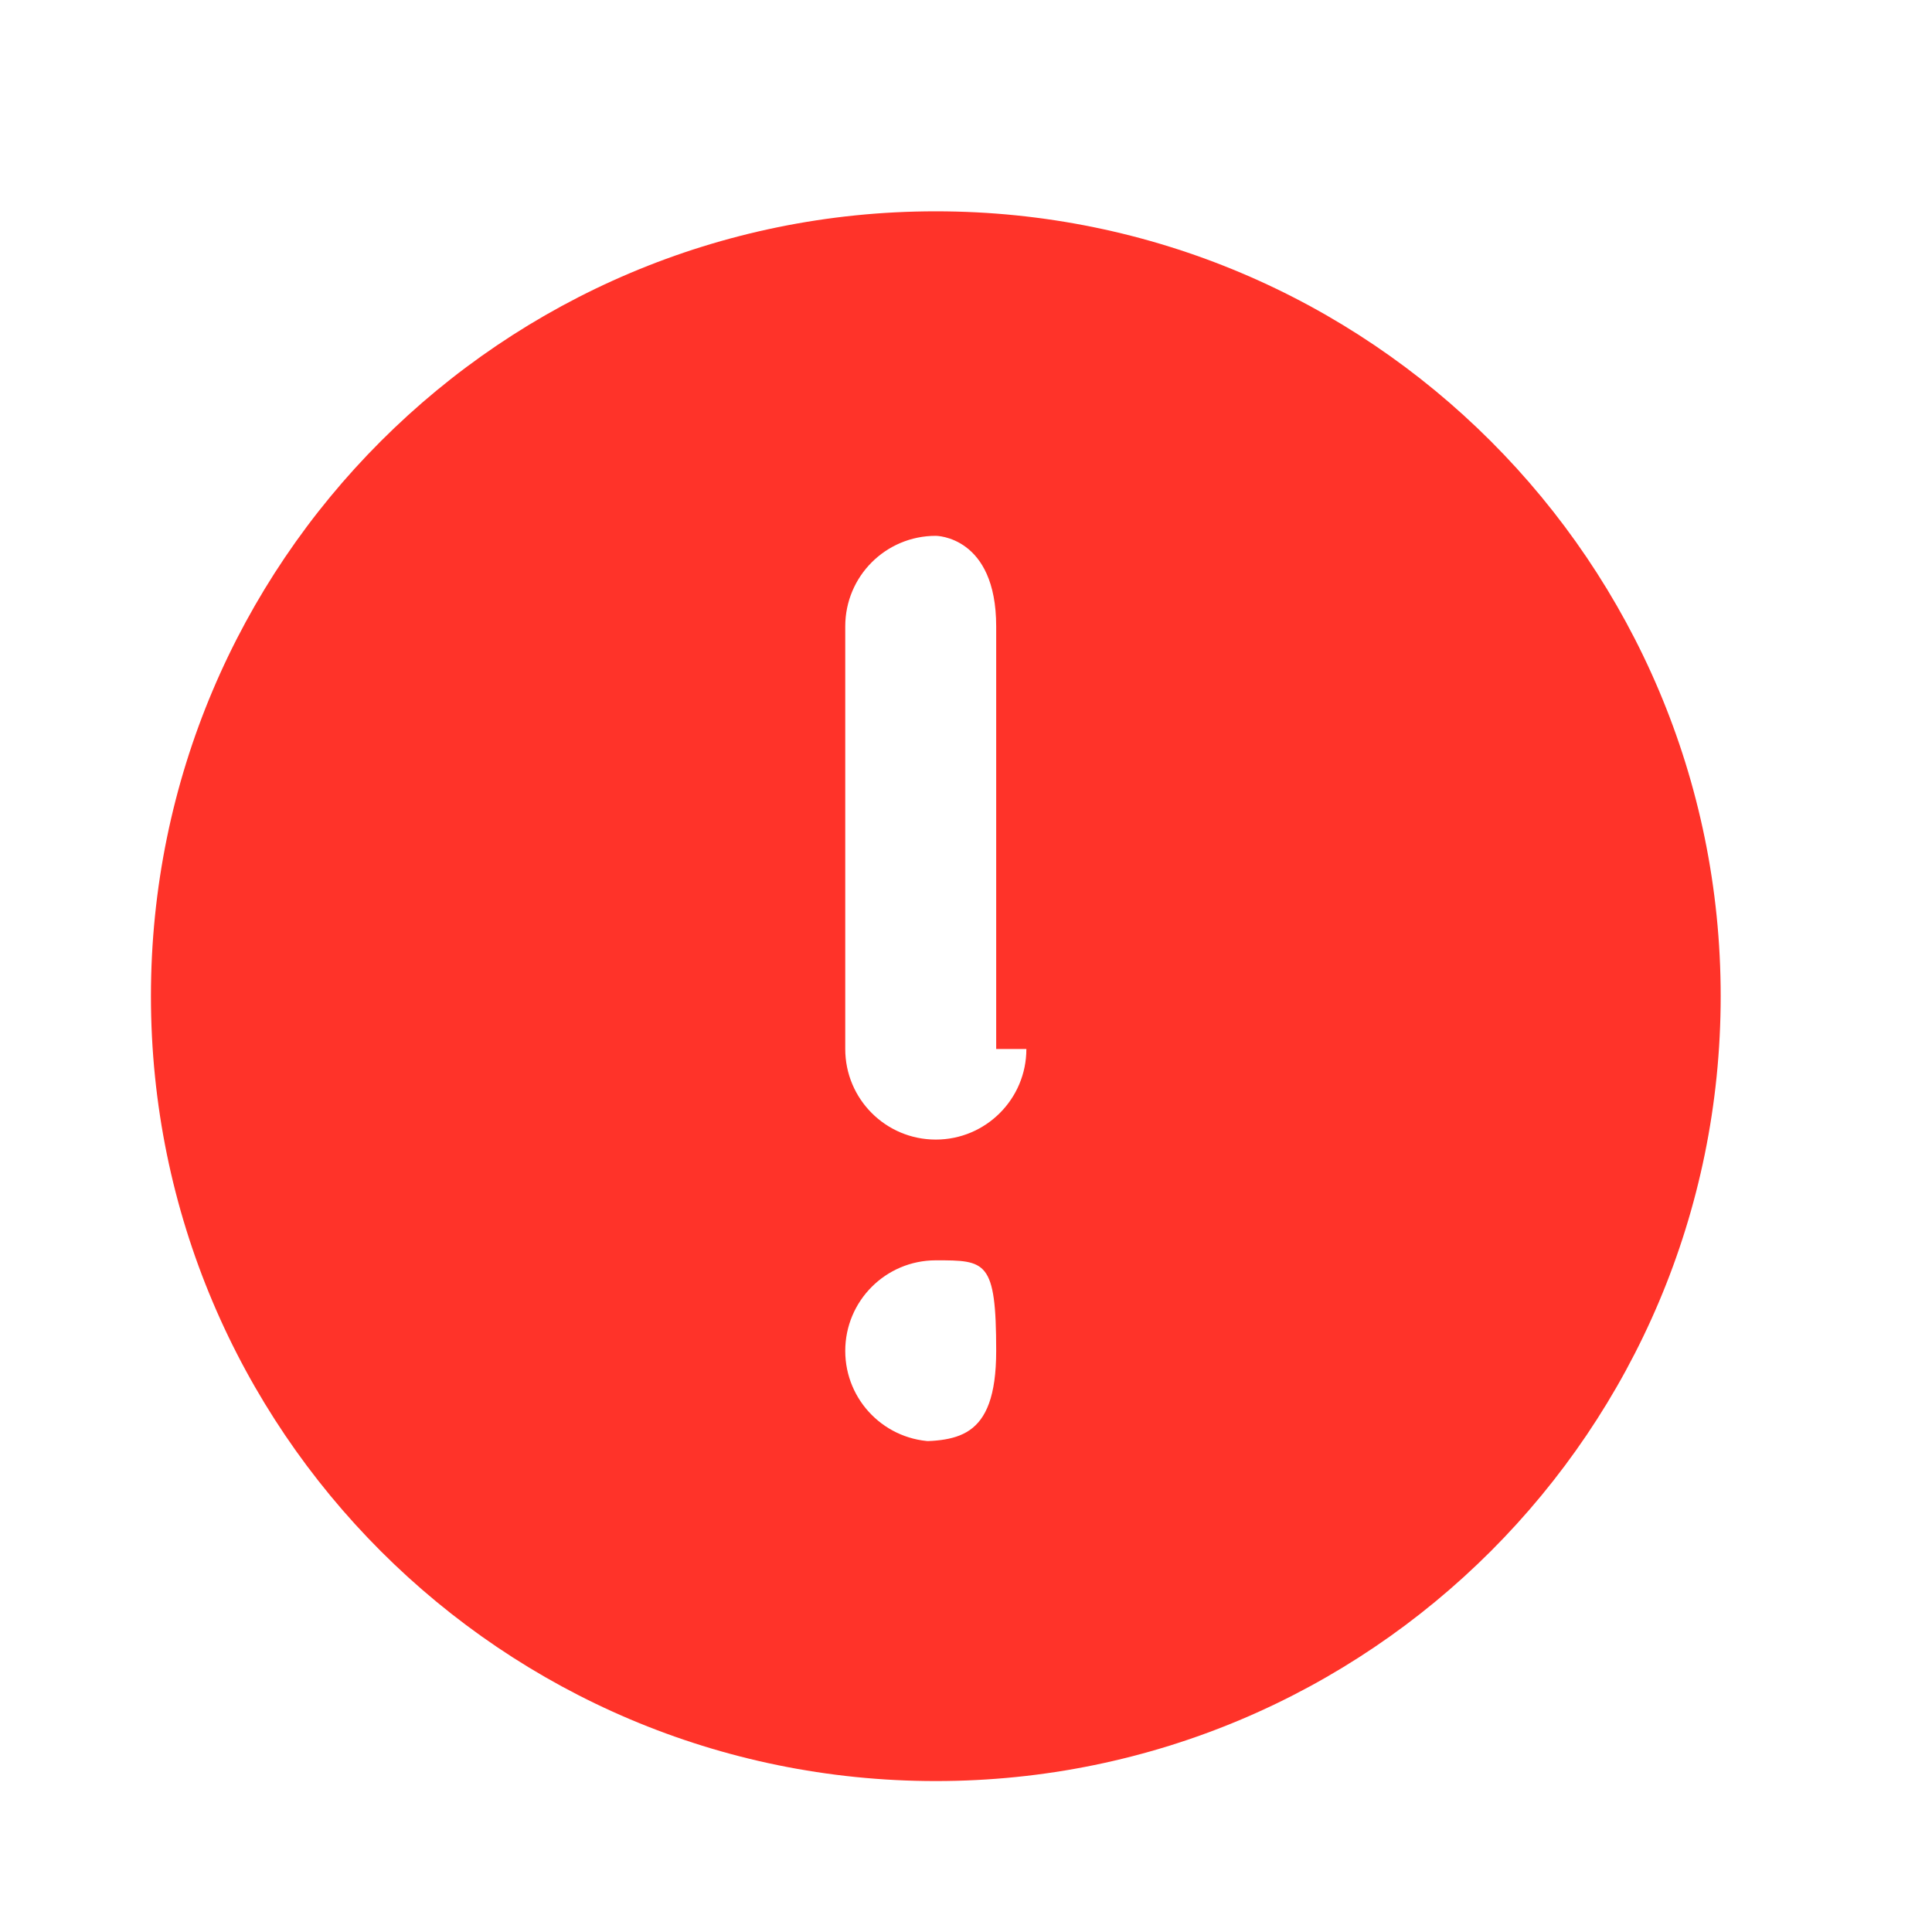
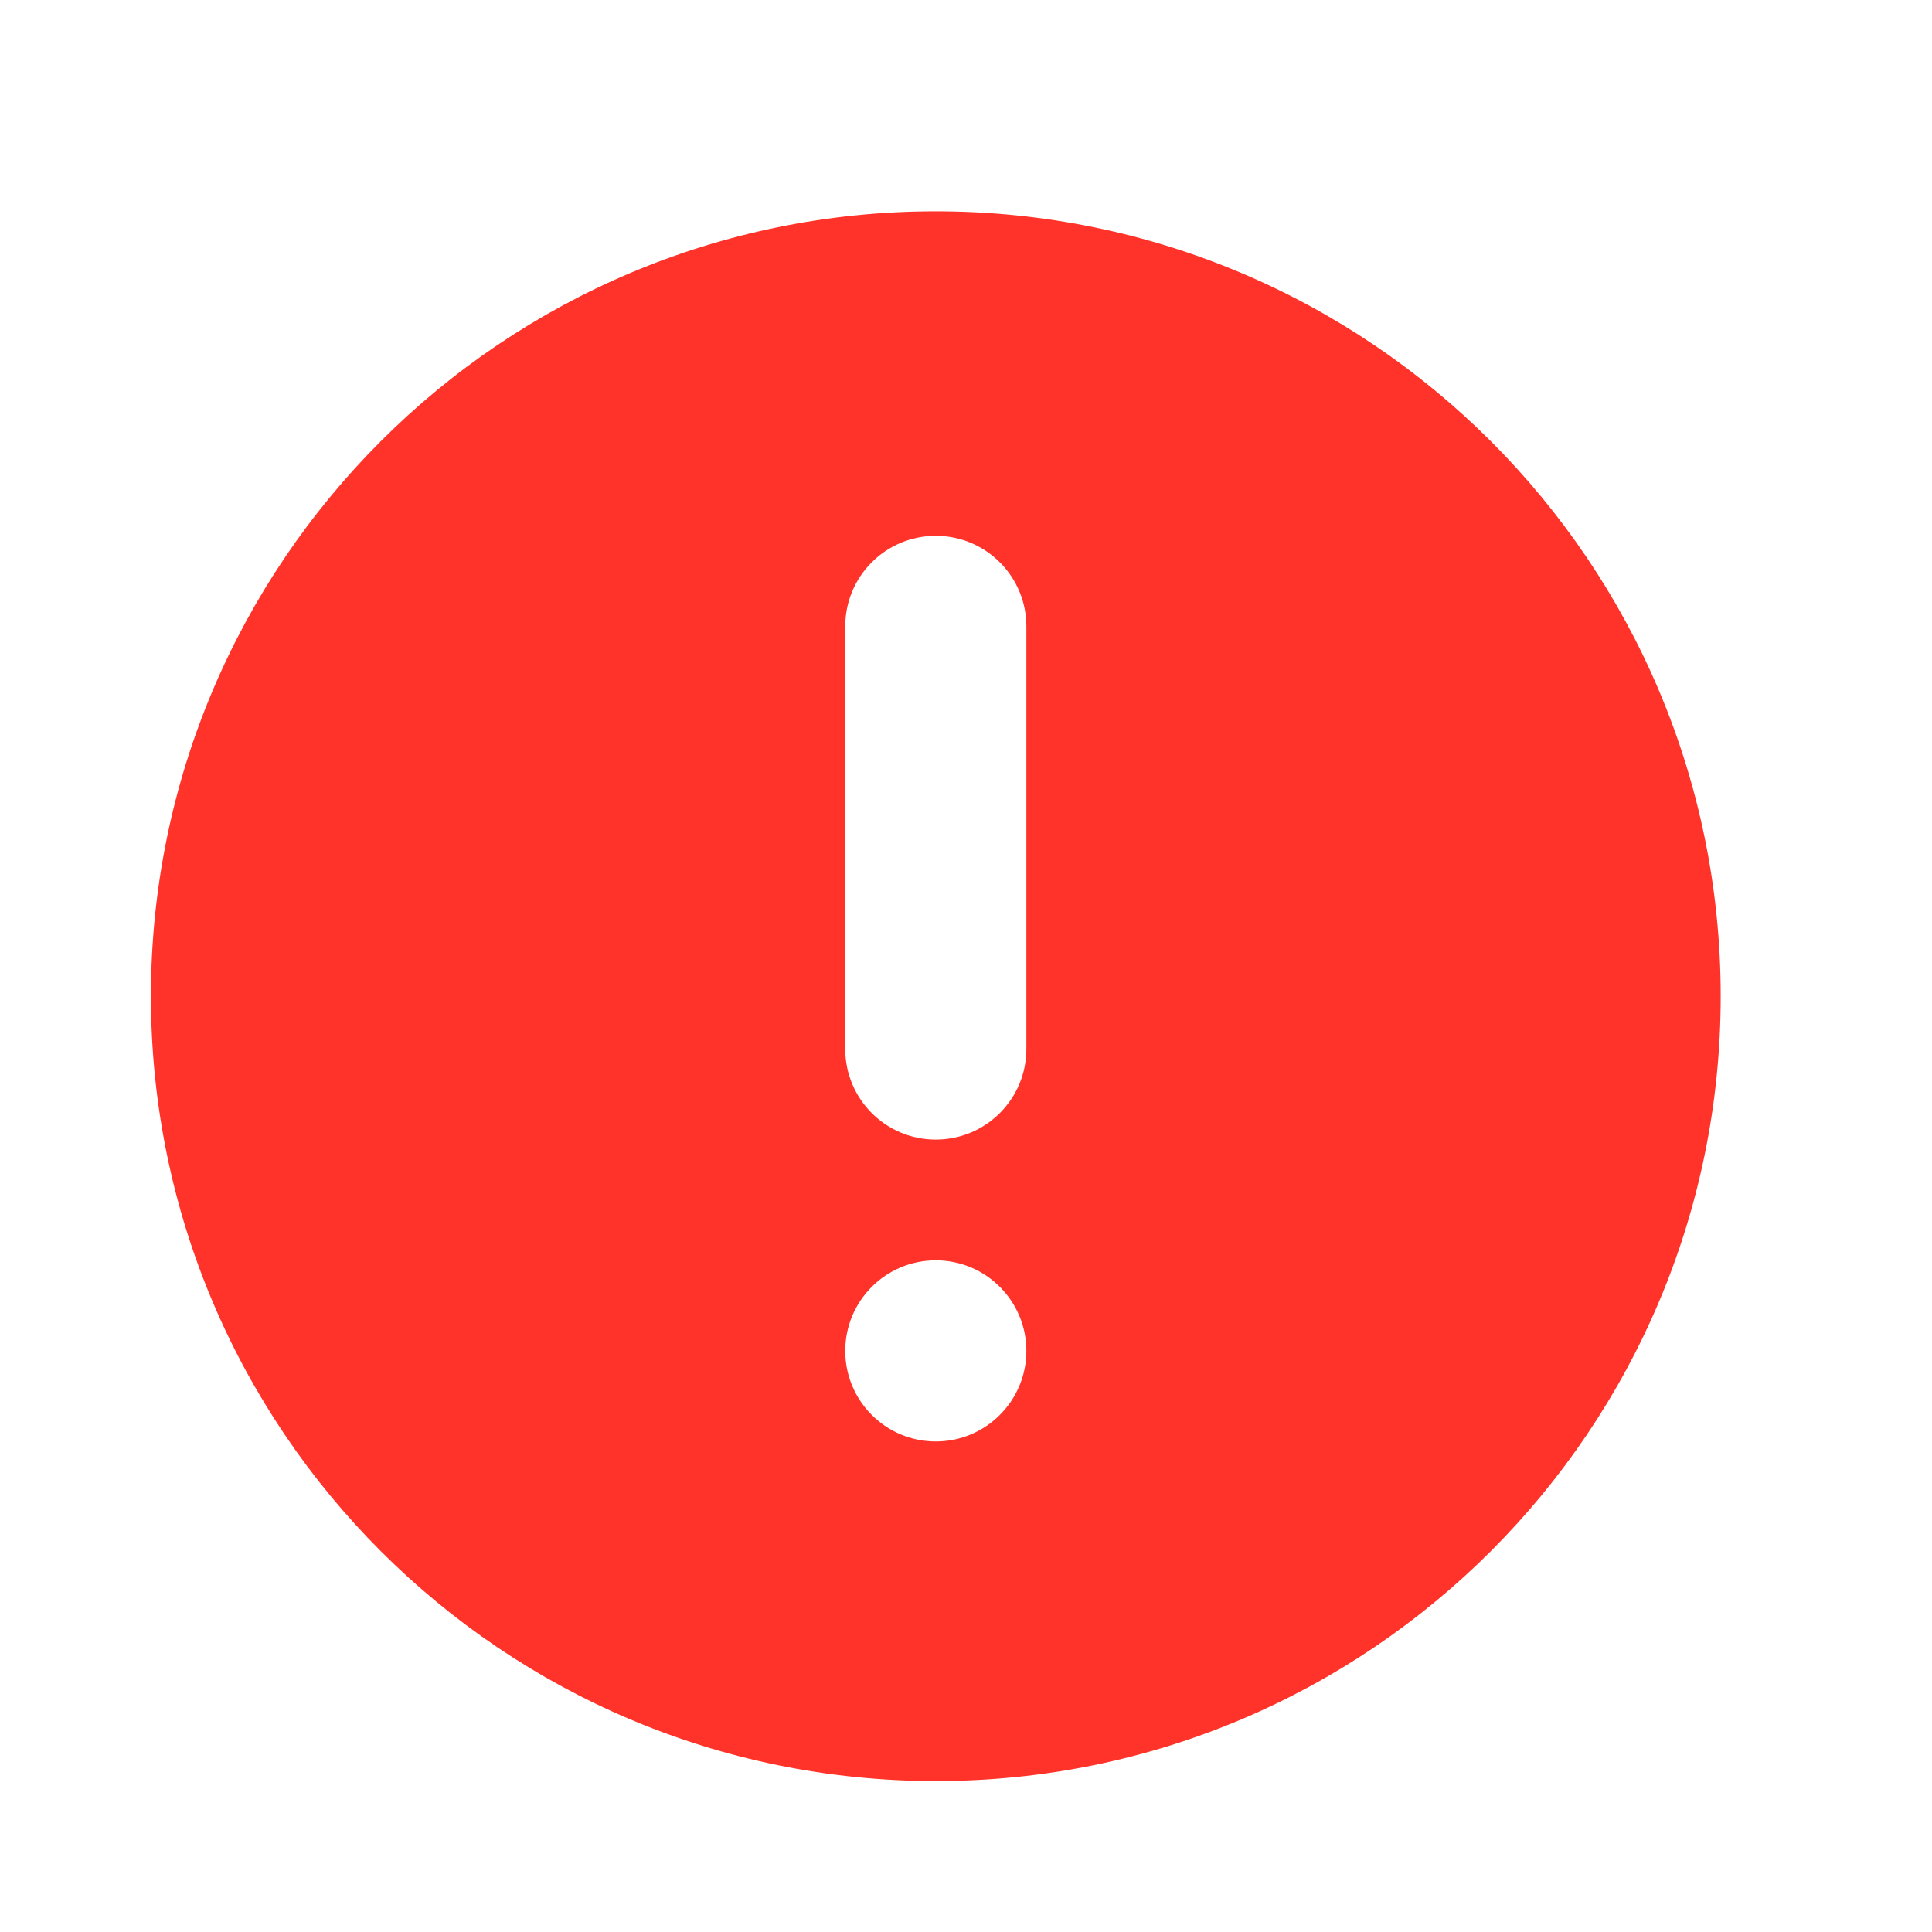
<svg xmlns="http://www.w3.org/2000/svg" width="32" height="32" viewBox="0 0 32 32">
-   <path fill="#FF3329" d="M15.5 3.5c-7.18 0-13 5.82-13 13s5.82 13 13 13 13-5.82 13-13-5.82-13-13-13zm0 20.375c-.83 0-1.5-.672-1.5-1.5s.67-1.5 1.5-1.5c.828 0 1 0 1 1.5s-.672 1.5-1.5 1.5zm1.5-6.5c0 .828-.672 1.5-1.5 1.5-.83 0-1.5-.672-1.5-1.5v-7c0-.83.67-1.5 1.5-1.5 0 0 1 0 1 1.5v7z" />
+   <path fill="#FF3329" d="M15.5 3.5c-7.18 0-13 5.82-13 13s5.82 13 13 13 13-5.82 13-13-5.82-13-13-13zm0 20.375c-.83 0-1.5-.672-1.5-1.5s.67-1.5 1.5-1.5c.828 0 1.5.672 1.5 1.5s-.672 1.5-1.5 1.5zm1.5-6.5c0 .828-.672 1.5-1.5 1.5-.83 0-1.5-.672-1.5-1.5v-7c0-.83.67-1.5 1.5-1.5.828 0 1.5.67 1.5 1.5v7z" />
</svg>
